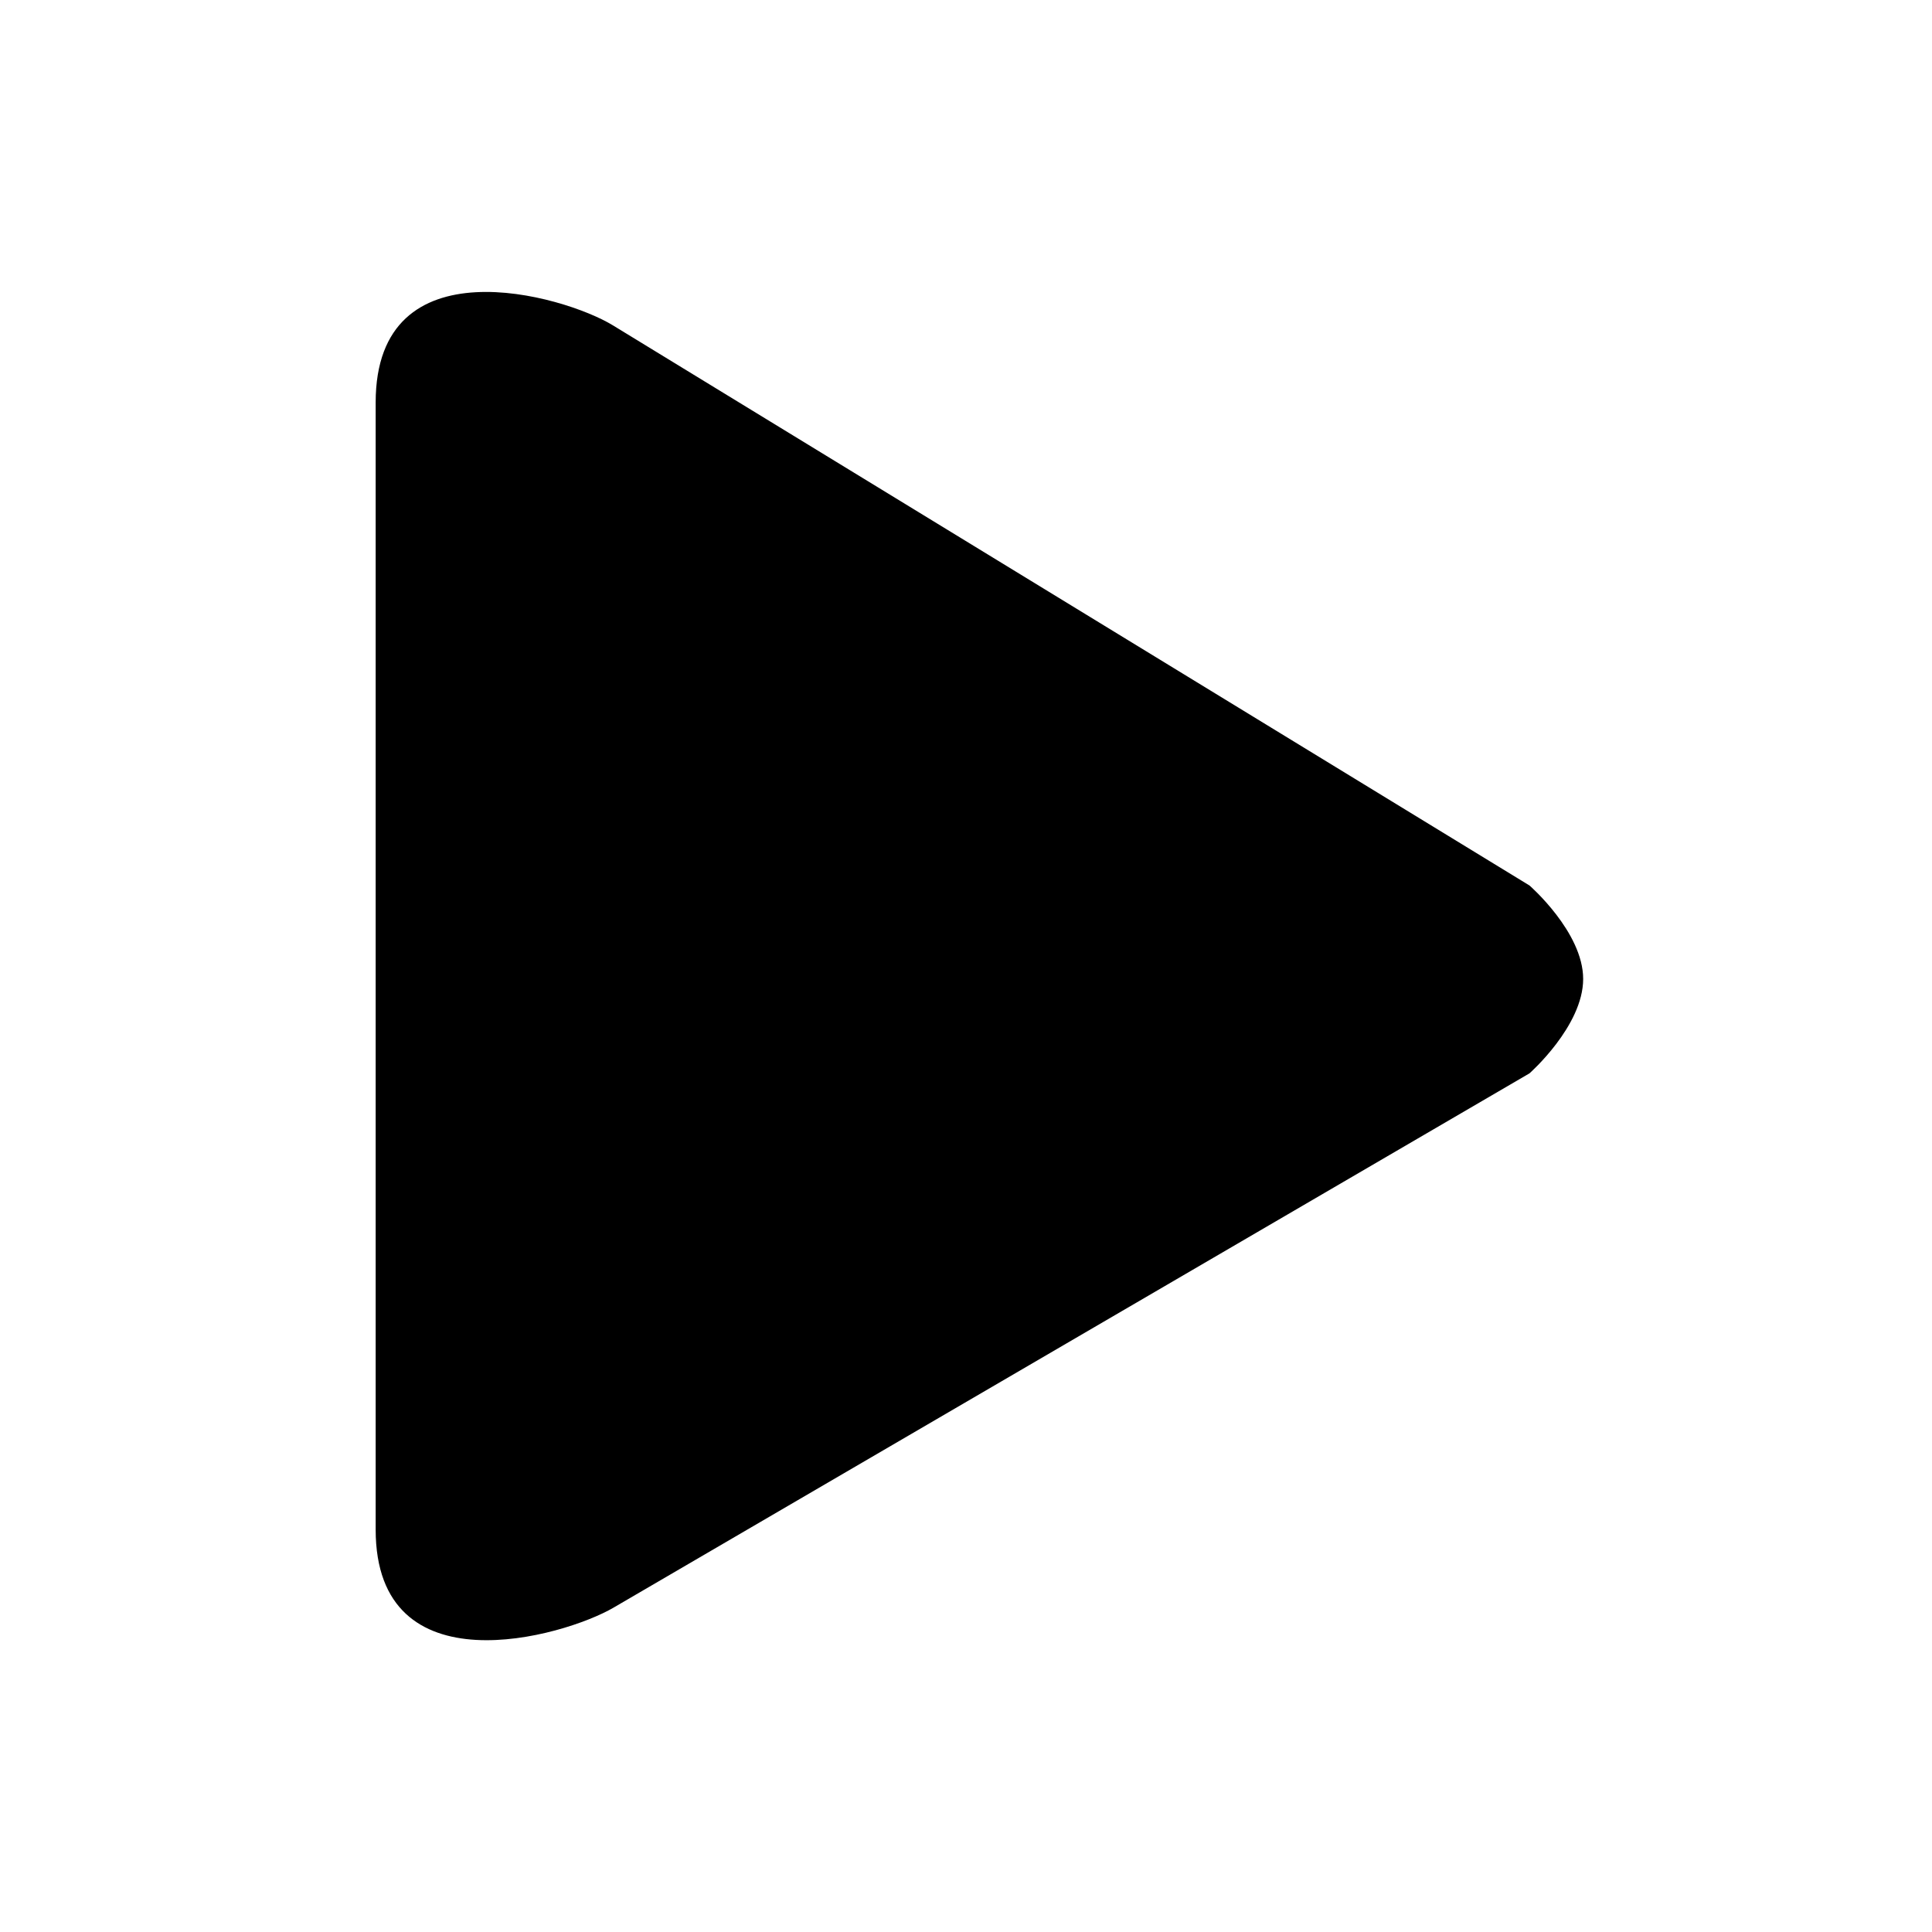
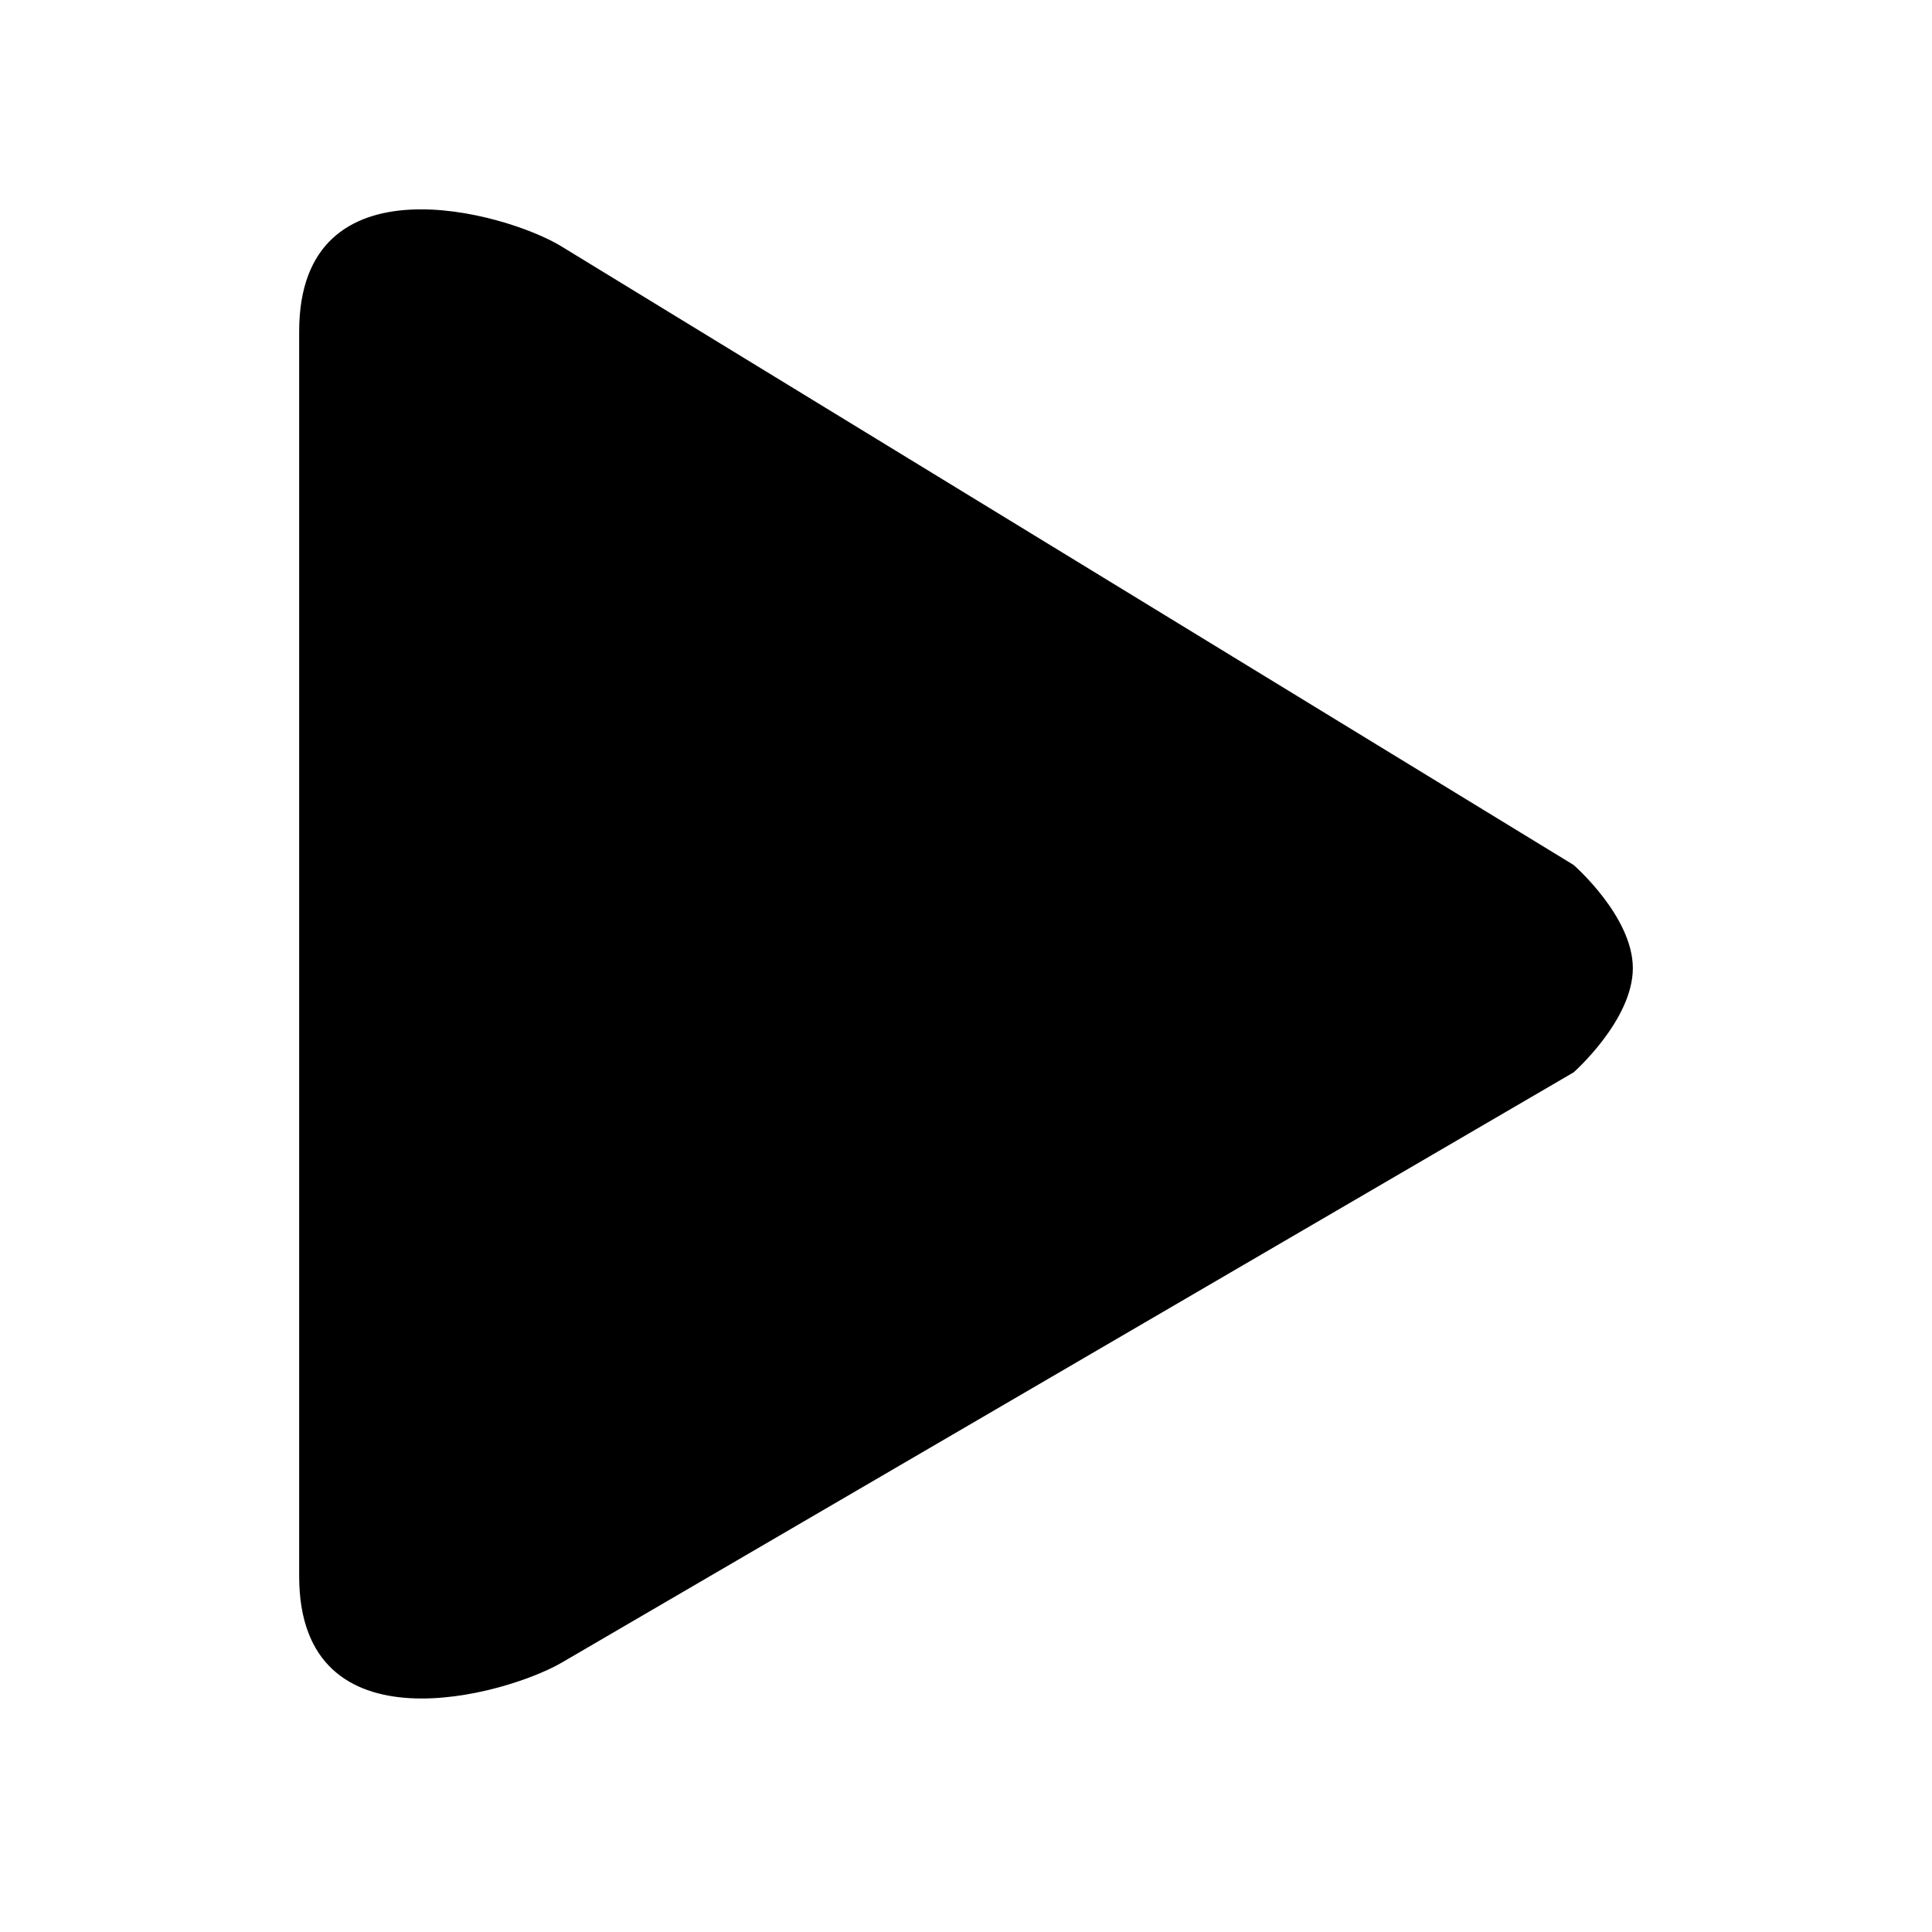
- <svg xmlns="http://www.w3.org/2000/svg" version="1.1" x="0px" y="0px" width="480px" height="480px" viewBox="0 0 480 480" style="enable-background:new 0 0 480 480;" xml:space="preserve">
-   <path style="fill-rule:evenodd;clip-rule:evenodd;" d="M380,220c0,0-178.809-109.271-227.747-139.18   C140,73.333,93.333,60,93.333,100v280c0,40,46.667,26.667,59.076,19.427C201.572,370.749,380,266.667,380,266.667   s13.333-11.745,13.333-23.451C393.333,231.589,380,220,380,220z" />
+ <svg xmlns="http://www.w3.org/2000/svg" version="1.1" baseProfile="tiny" x="0px" y="0px" width="480px" height="480px" viewBox="0 0 480 480" xml:space="preserve">
+   <g id="play_clip">
+     <path d="M390.948,214.89c0,0-197.492-120.688-251.544-153.723c-13.533-8.269-65.076-22.995-65.076,21.185v309.256   c0,44.18,51.543,29.453,65.249,21.457c54.3-31.675,251.371-146.632,251.371-146.632s14.726-12.972,14.726-25.901   C405.673,227.689,390.948,214.89,390.948,214.89z" />
+   </g>
</svg>
